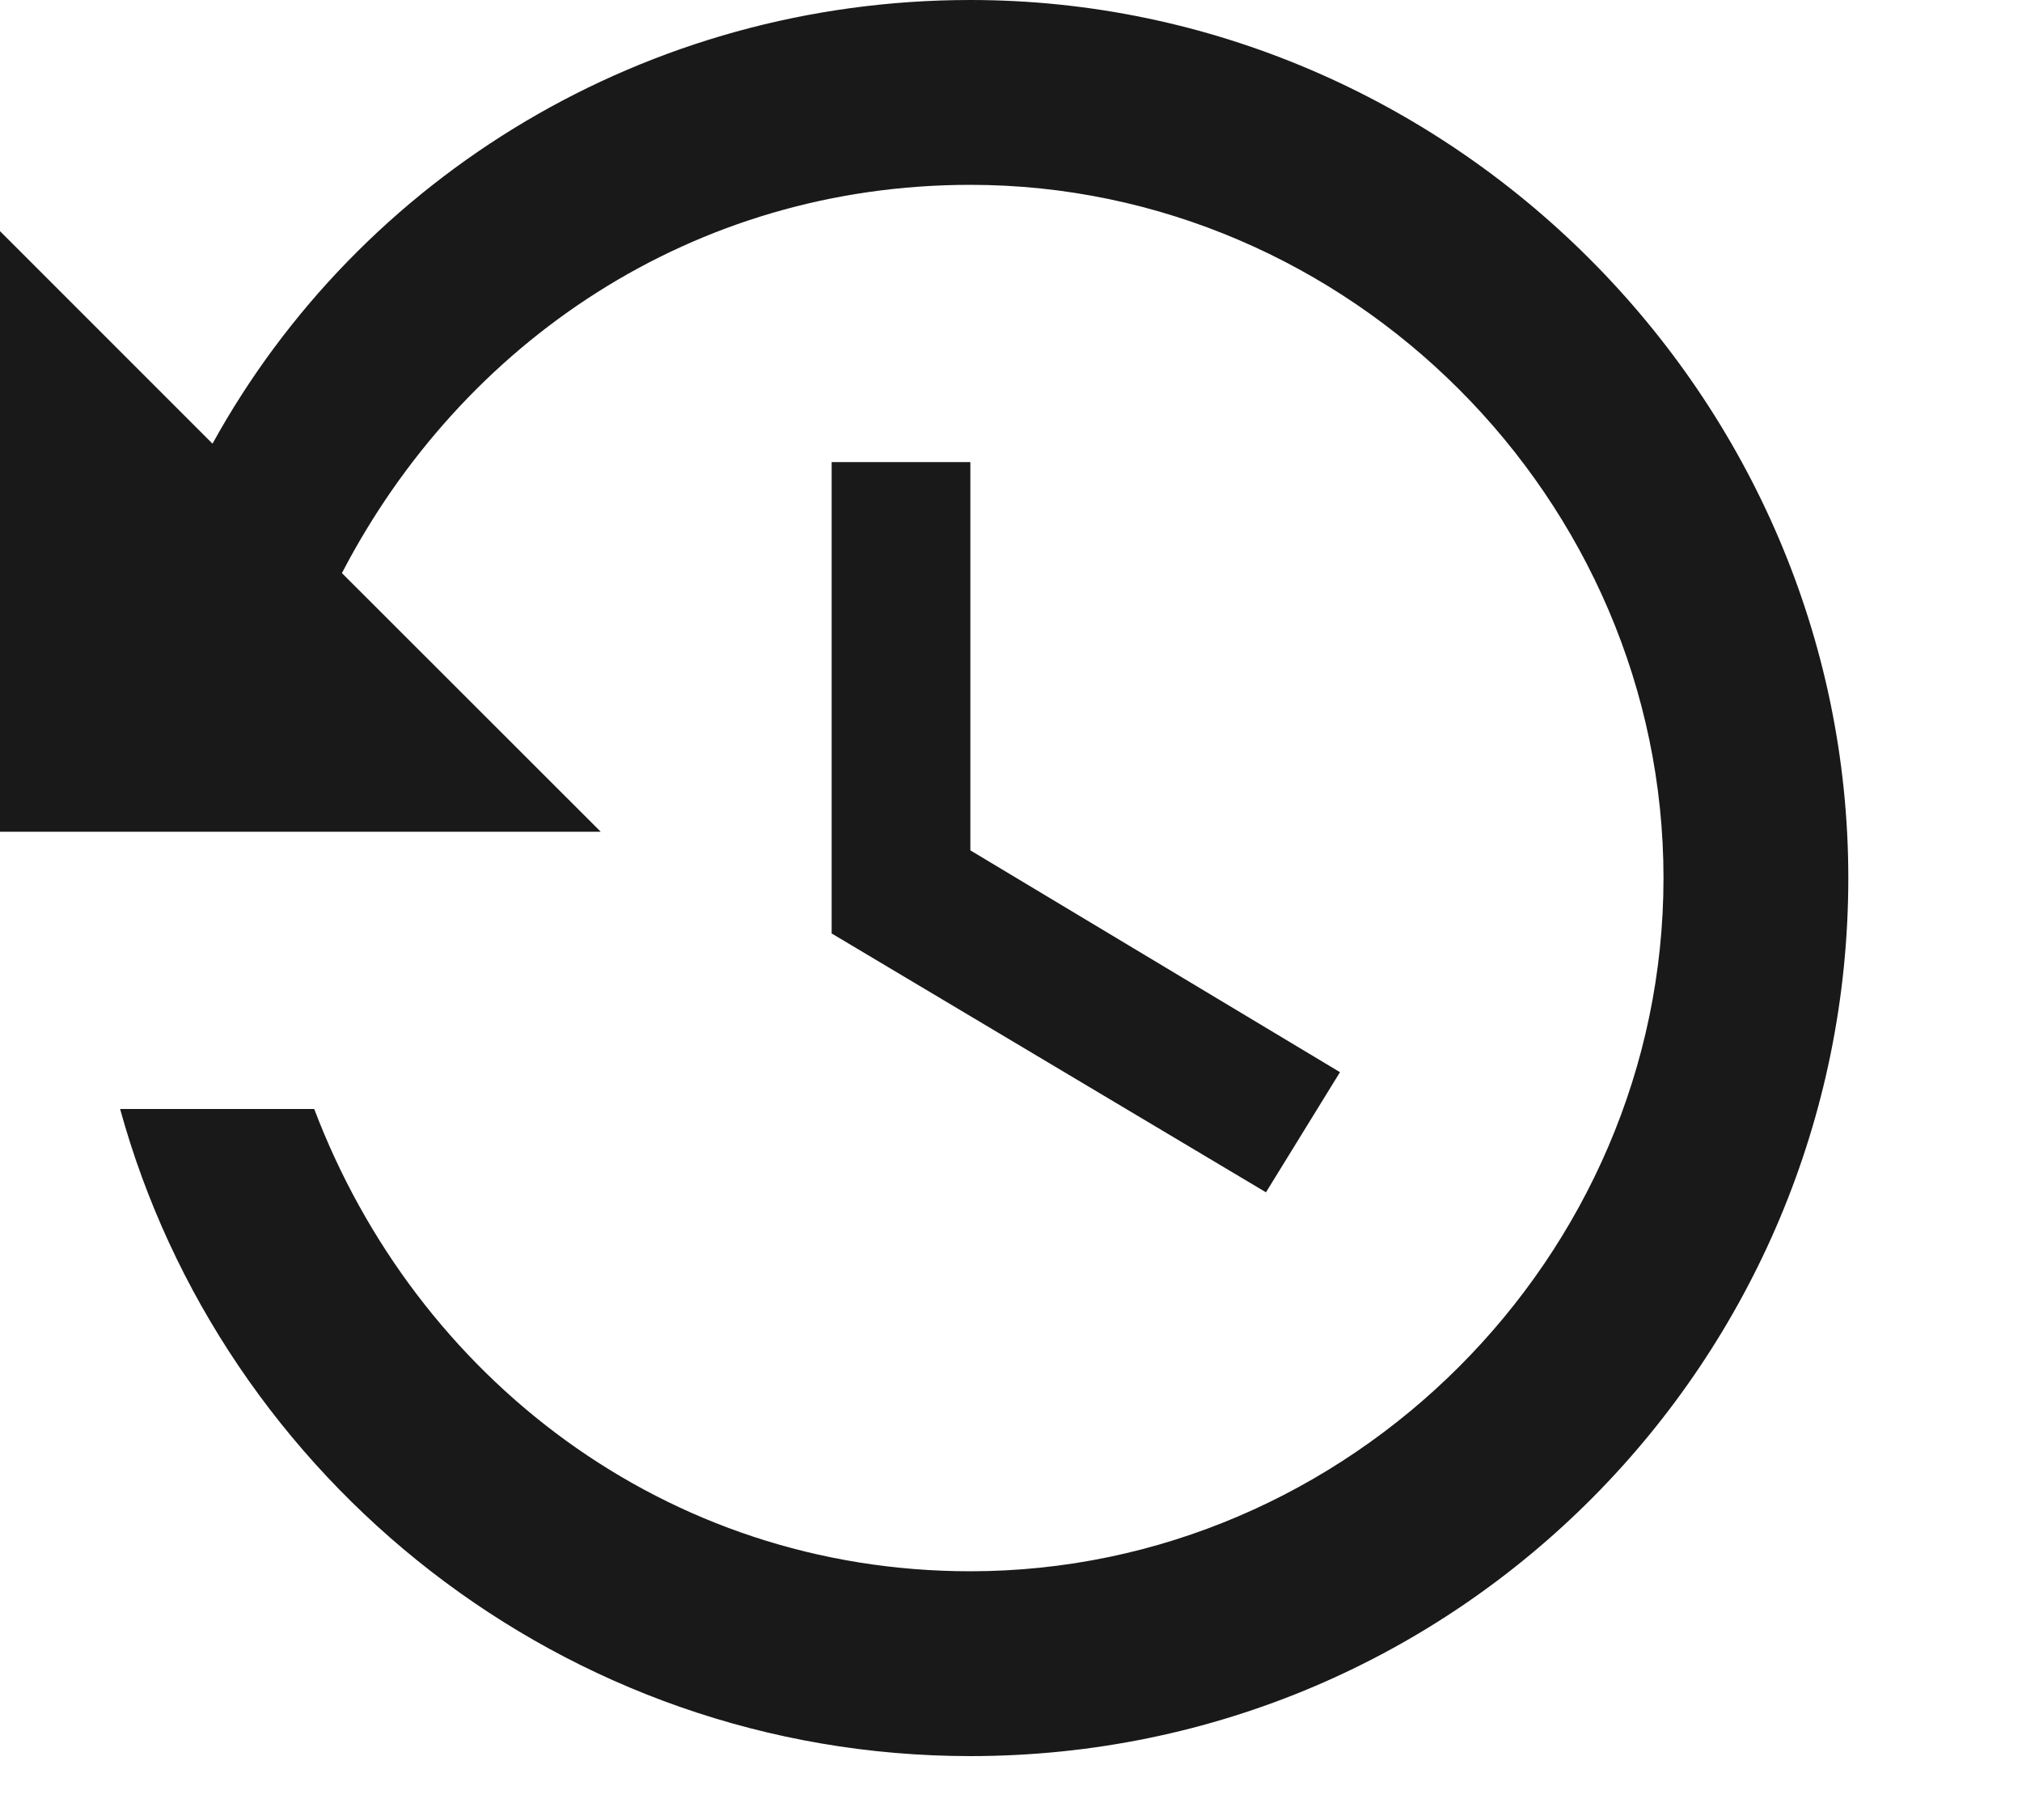
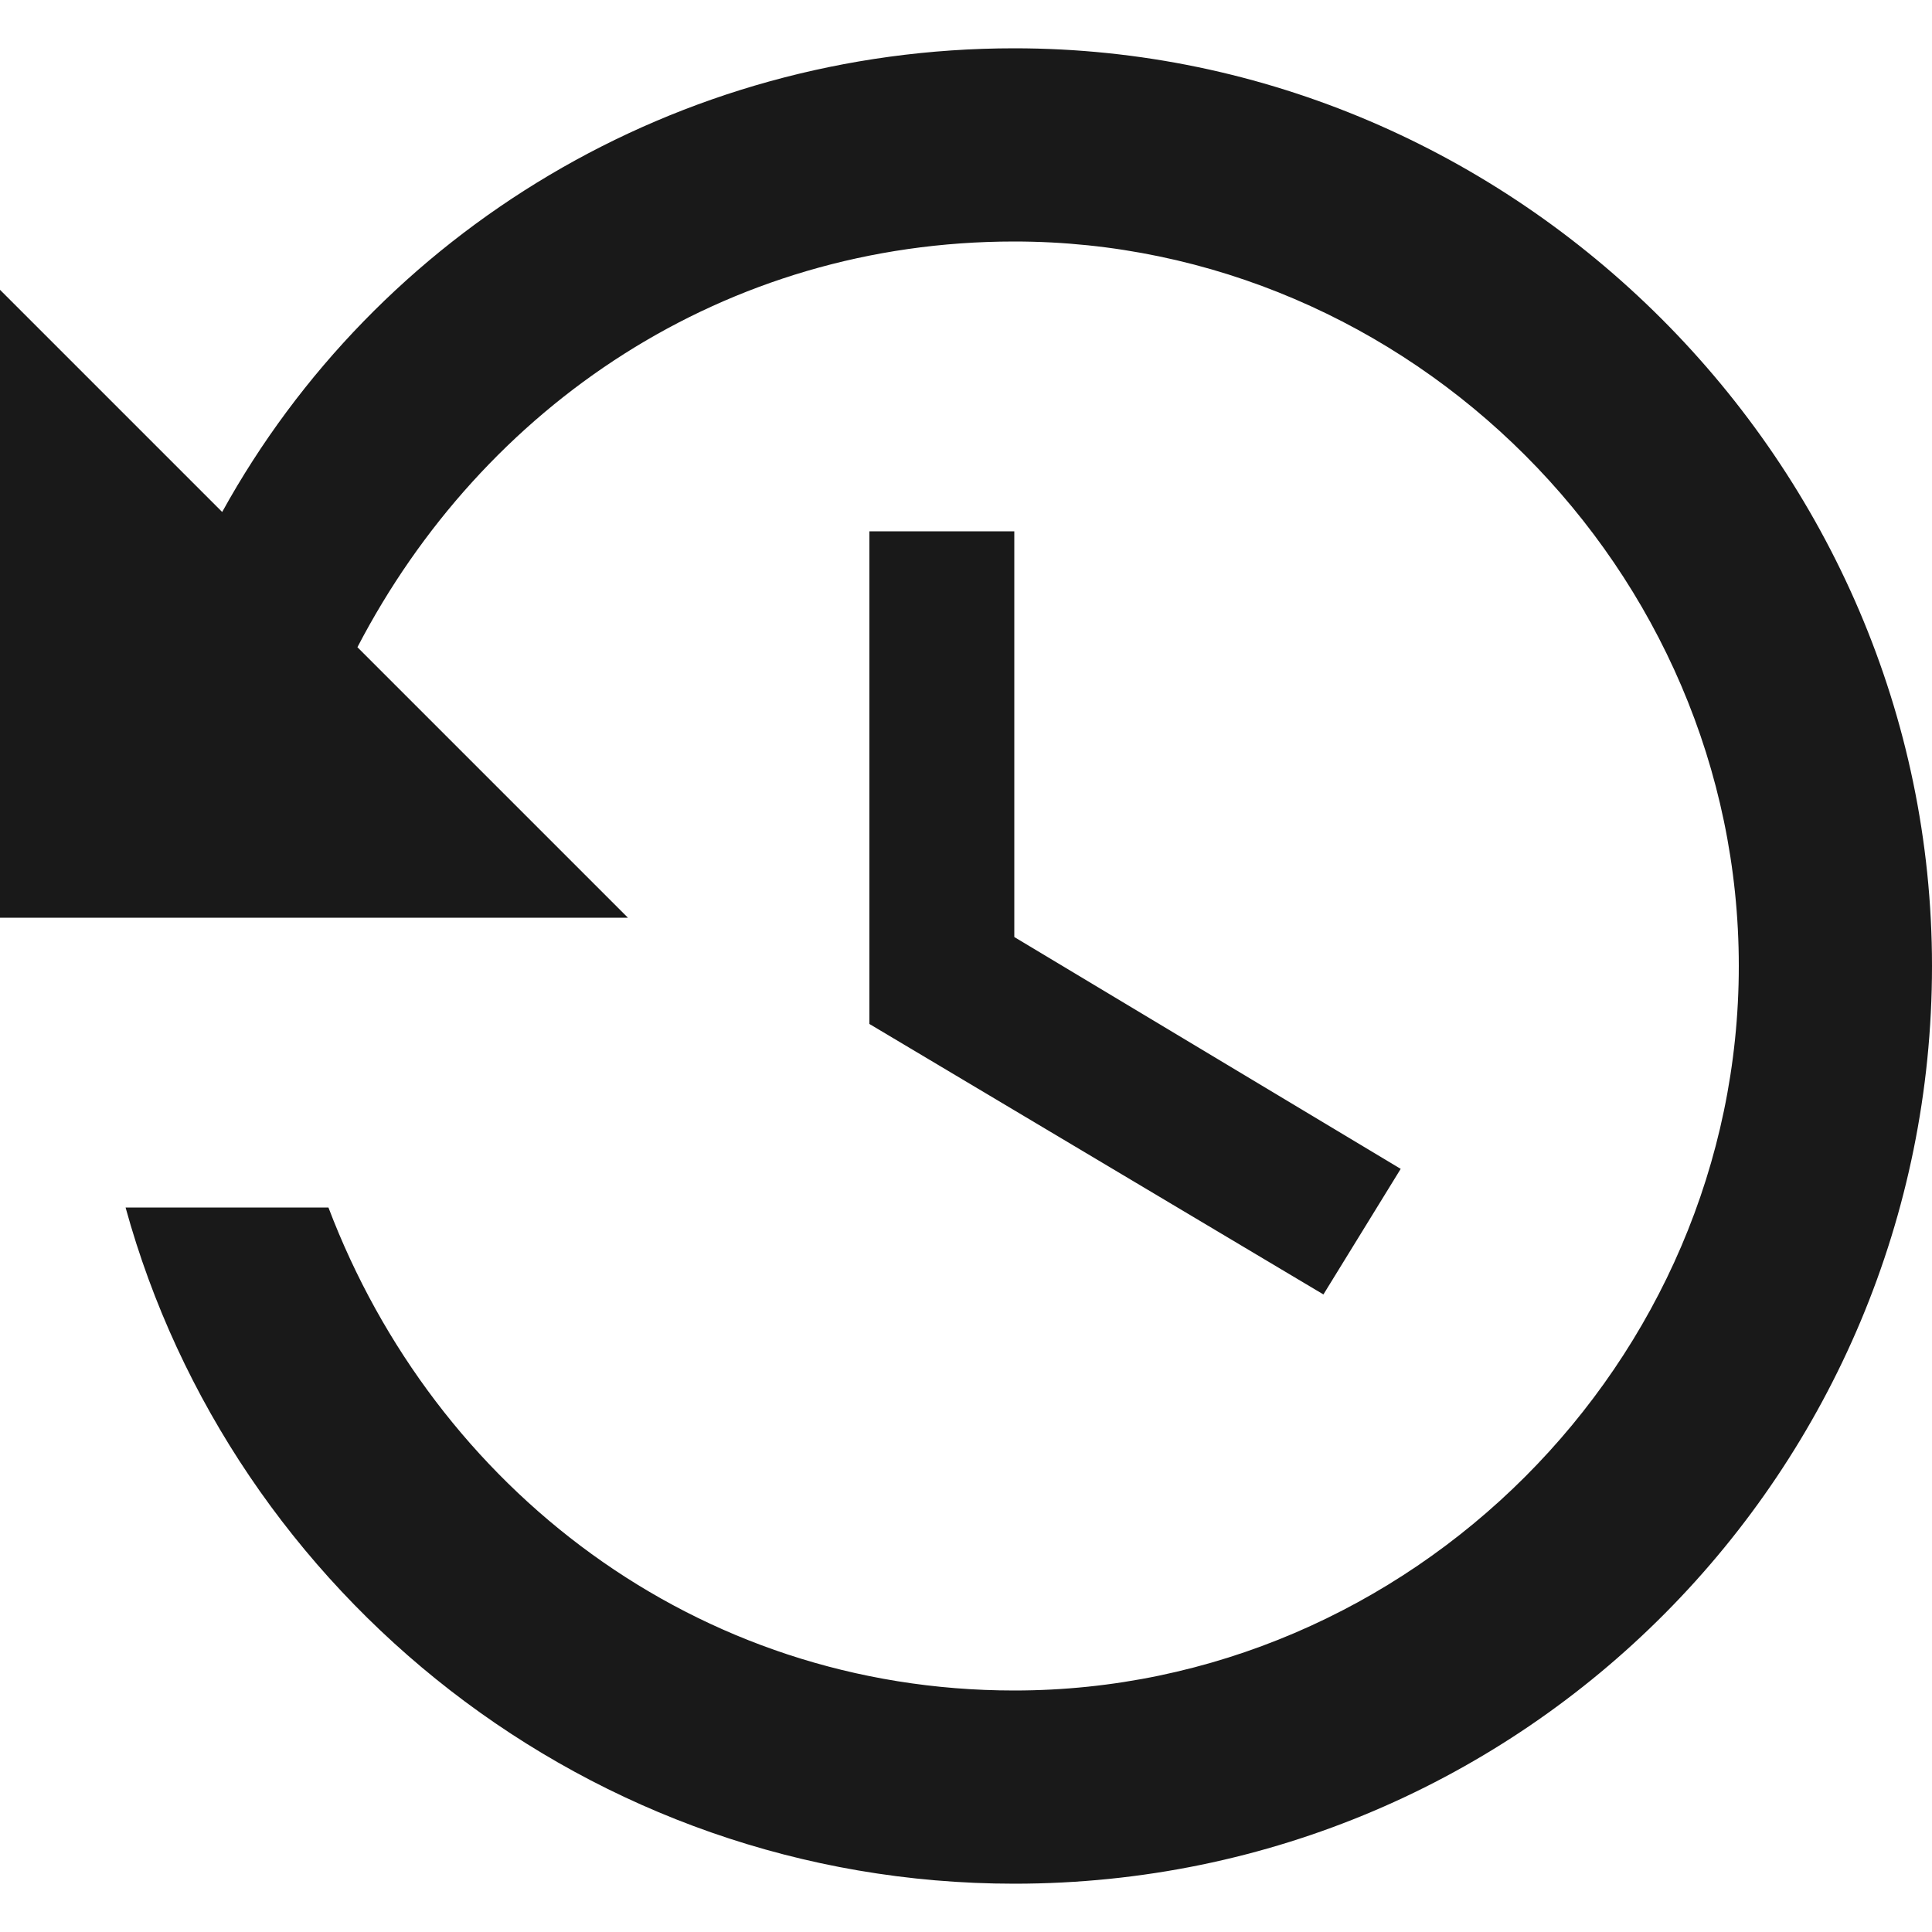
- <svg xmlns="http://www.w3.org/2000/svg" width="100%" height="100%" viewBox="0 0 10 9" version="1.1" xml:space="preserve" style="fill-rule:evenodd;clip-rule:evenodd;stroke-linejoin:round;stroke-miterlimit:1.414;">
-   <path id="Shape" d="M4.799,0c-1.6,0 -3.017,0.868 -3.748,2.194l-1.051,-1.051l0,2.97l2.971,0l-1.28,-1.279c0.594,-1.143 1.737,-1.92 3.108,-1.92c1.874,0 3.428,1.554 3.428,3.428c0,1.874 -1.554,3.428 -3.428,3.428c-1.508,0 -2.742,-0.96 -3.245,-2.286l-0.96,0c0.503,1.829 2.194,3.2 4.205,3.2c2.422,0 4.342,-1.966 4.342,-4.342c0,-2.377 -1.966,-4.342 -4.342,-4.342Zm-0.686,2.285l0,2.331l2.148,1.28l0.366,-0.594l-1.828,-1.097l0,-1.92l-0.686,0Z" style="fill-opacity:0.9;" />
+ <svg xmlns="http://www.w3.org/2000/svg" version="1.1" id="Layer_1" x="0px" y="0px" viewBox="0 0 100 100" style="enable-background:new 0 0 100 100;" xml:space="preserve">
+   <style type="text/css">
+ 	.st0{fill-rule:evenodd;clip-rule:evenodd;fill-opacity:0.9;}
+ </style>
+   <path id="Shape" class="st0" d="M52.5,2.5c-17.5,0-33,9.5-41,24L0,15v32.5h32.5l-14-14c6.5-12.5,19-21,34-21C73,12.5,90,29.5,90,50  S73,87.5,52.5,87.5c-16.5,0-30-10.5-35.5-25H6.5c5.5,20,24,35,46,35C79,97.5,100,76,100,50C100,24,78.5,2.5,52.5,2.5L52.5,2.5z   M45,27.5V53l23.5,14l4-6.5l-20-12v-21L45,27.5L45,27.5z" />
</svg>
